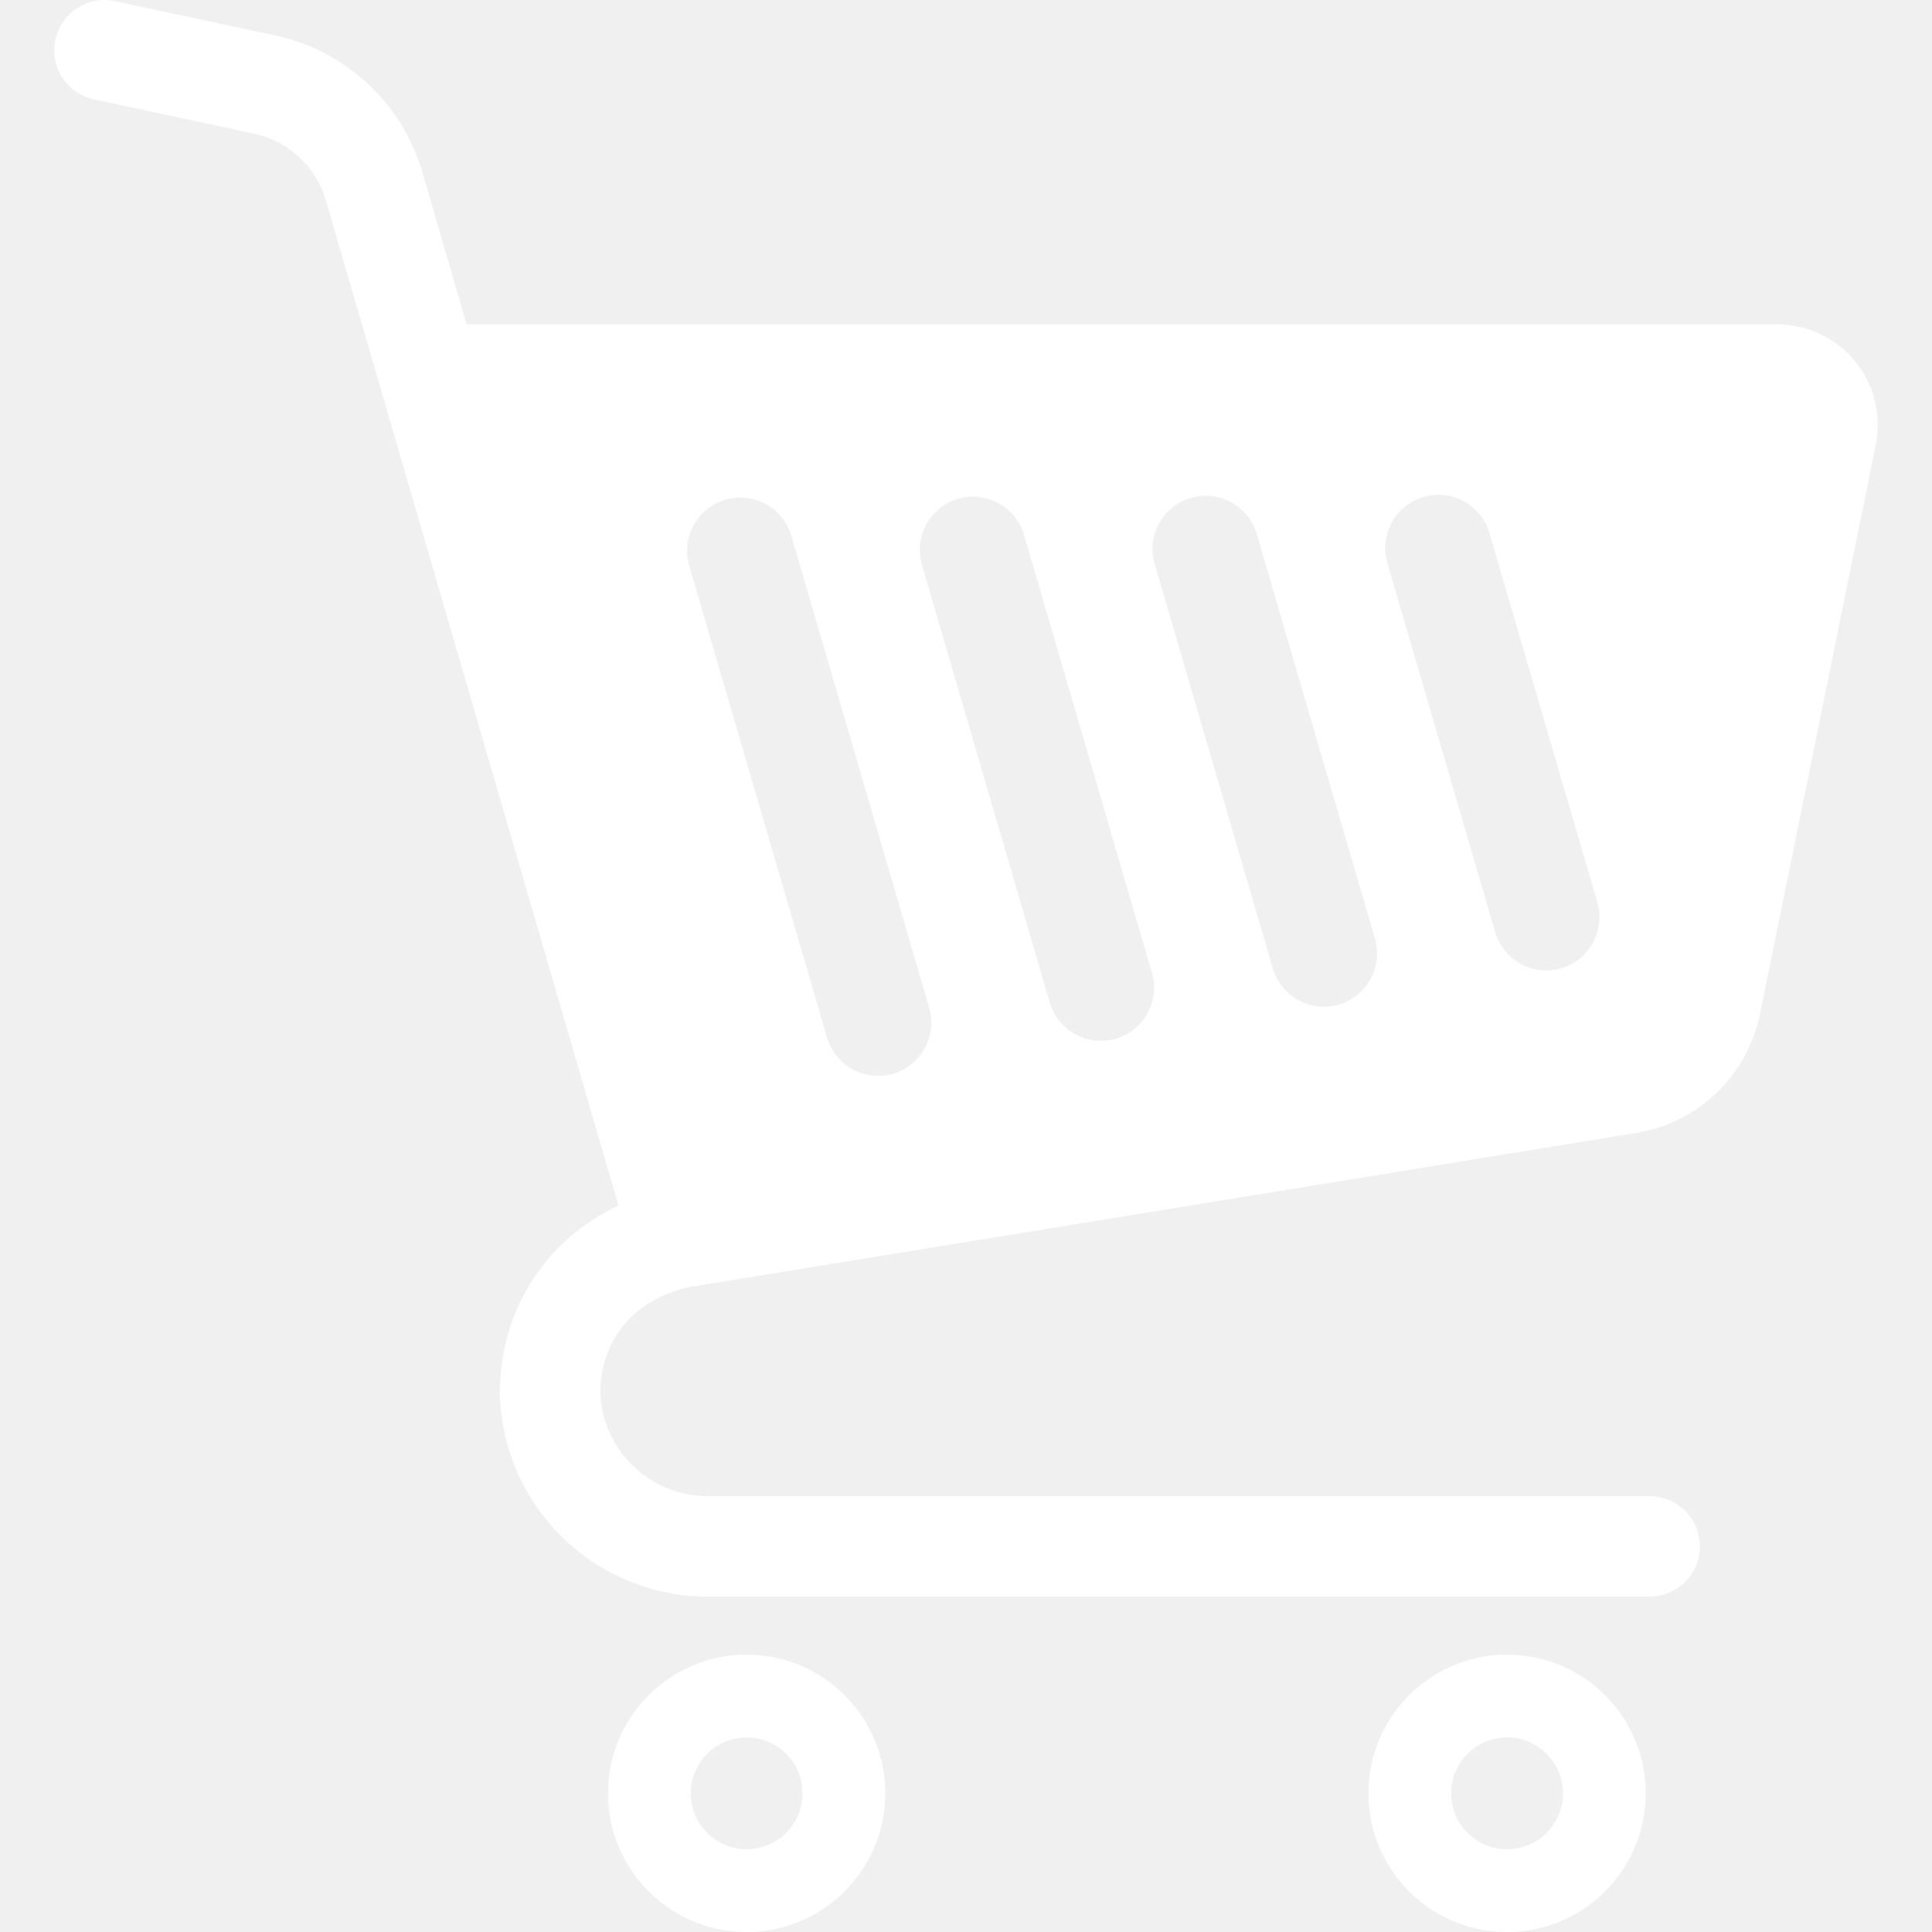
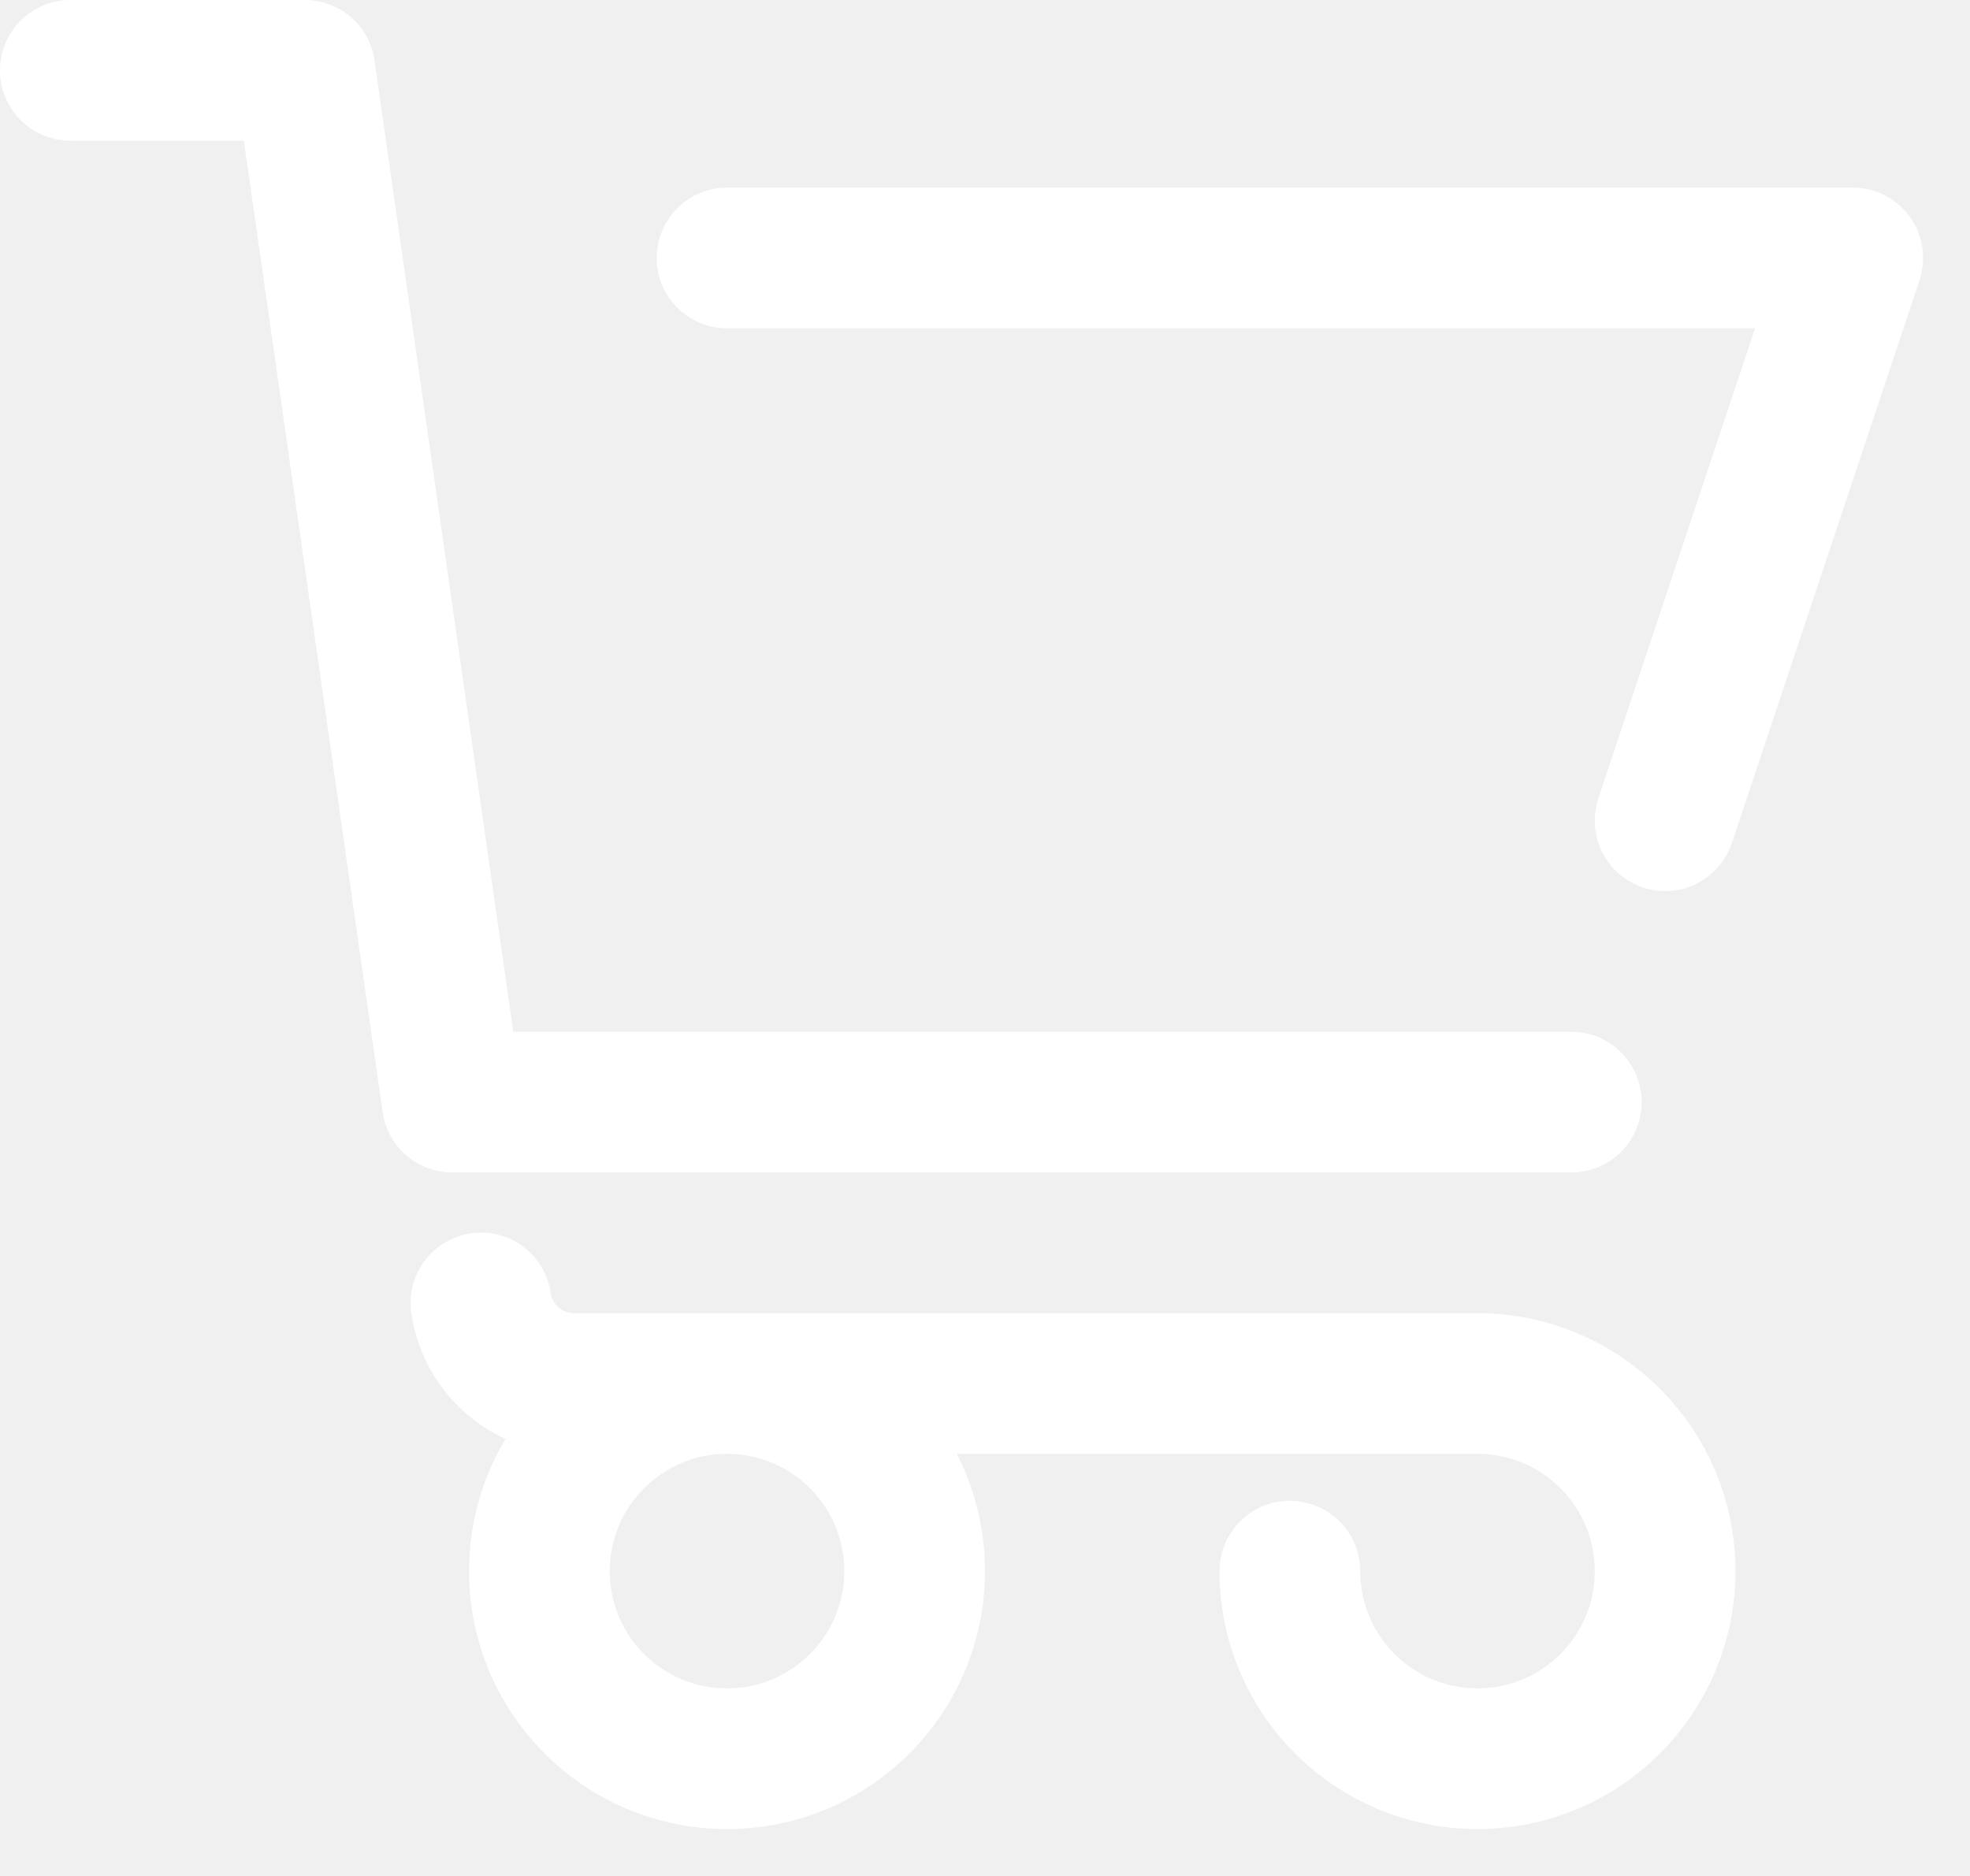
- <svg xmlns="http://www.w3.org/2000/svg" height="800px" width="800px" version="1.1" id="_x32_" viewBox="0 0 512 512" xml:space="preserve" transform="rotate(0) scale(1, 1)">
-   <style type="text/css">.st0 { fill: #ffffff; }</style>
-   <g>
-     <path class="st0" d="M218.412,444.786c-5.85-3.957-12.972-6.291-20.546-6.282c-5.043,0-9.908,1.026-14.314,2.895   c-6.605,2.793-12.192,7.436-16.156,13.303c-3.965,5.85-6.283,12.973-6.274,20.546c-0.009,5.043,1.019,9.908,2.886,14.306   c2.802,6.614,7.437,12.2,13.295,16.156c5.858,3.974,12.99,6.292,20.563,6.292c5.043,0,9.898-1.028,14.297-2.895   c6.613-2.793,12.208-7.446,16.165-13.304c3.956-5.85,6.282-12.981,6.282-20.554c0-5.042-1.036-9.898-2.895-14.305   C228.921,454.328,224.27,448.742,218.412,444.786z M211.518,481.012c-1.12,2.649-3.014,4.933-5.383,6.529   c-2.377,1.596-5.161,2.521-8.268,2.53c-2.08-0.009-4.008-0.416-5.765-1.172c-2.64-1.103-4.933-3.005-6.529-5.365   c-1.596-2.386-2.513-5.179-2.53-8.287c0.009-2.072,0.424-3.99,1.172-5.764c1.103-2.64,3.006-4.924,5.374-6.528   c2.378-1.596,5.171-2.514,8.278-2.522c2.072,0,3.99,0.417,5.756,1.163c2.649,1.112,4.924,3.006,6.529,5.383   c1.596,2.377,2.521,5.162,2.521,8.268C212.672,477.327,212.265,479.246,211.518,481.012z" />
-     <path class="st0" d="M419.943,444.786c-5.858-3.957-12.981-6.291-20.554-6.282c-5.042,0-9.907,1.026-14.306,2.895   c-6.604,2.793-12.2,7.436-16.164,13.303c-3.956,5.85-6.283,12.973-6.274,20.546c-0.009,5.043,1.027,9.908,2.895,14.306   c2.793,6.614,7.438,12.2,13.295,16.165c5.849,3.965,12.98,6.283,20.554,6.283c5.043,0,9.908-1.028,14.305-2.895   c6.606-2.793,12.201-7.446,16.165-13.304c3.956-5.85,6.283-12.981,6.274-20.554c0.008-5.042-1.028-9.898-2.895-14.305   C430.445,454.328,425.801,448.742,419.943,444.786z M413.041,481.012c-1.112,2.649-3.013,4.933-5.374,6.529   c-2.378,1.596-5.17,2.521-8.278,2.53c-2.08-0.009-3.998-0.416-5.764-1.172c-2.649-1.103-4.925-3.005-6.52-5.365   c-1.605-2.386-2.531-5.179-2.531-8.287c0-2.072,0.416-3.99,1.154-5.764c1.122-2.64,3.014-4.924,5.383-6.528   c2.377-1.596,5.17-2.514,8.277-2.522c2.08,0,3.999,0.417,5.765,1.163c2.64,1.112,4.924,3.006,6.52,5.383   c1.596,2.377,2.53,5.162,2.53,8.268C414.204,477.327,413.789,479.246,413.041,481.012z" />
-     <path class="st0" d="M491.615,95.734c-5.051-6.18-12.624-9.772-20.621-9.772H123.665L111.83,45.305v0.008   c-5.433-18.176-20.342-31.947-38.884-35.92L30.481,0.3C23.298-1.245,16.217,3.339,14.672,10.53   c-1.537,7.19,3.04,14.271,10.239,15.807l42.45,9.102c9.041,1.935,16.308,8.642,18.948,17.506l77.598,266.547   c-1.748,0.815-3.438,1.698-5.06,2.674c-8.371,4.984-15.078,11.98-19.578,20.147c-4.304,7.76-6.588,16.555-6.8,25.631h-0.043v1.383   h0.034c0.17,7.09,1.682,13.89,4.305,20.096c4.202,9.925,11.181,18.321,19.976,24.264c8.796,5.951,19.476,9.44,30.852,9.432h249.568   c7.36,0,13.329-5.96,13.329-13.312c0-7.352-5.969-13.312-13.329-13.312l-249.568-0.008c-3.973,0-7.691-0.798-11.104-2.233   c-5.094-2.156-9.492-5.79-12.565-10.358c-2.955-4.39-4.703-9.56-4.84-15.23c0.153-6.767,2.31-12.642,6.096-17.337   c1.961-2.42,4.38-4.542,7.318-6.3c2.904-1.732,6.325-3.107,10.341-3.973l250.841-40.828c16.394-2.674,29.425-15.205,32.737-31.481   l30.682-150.839v-0.016c0.356-1.749,0.526-3.532,0.526-5.298C497.625,106.499,495.537,100.54,491.615,95.734z M236.665,284.548   c-7.471,2.19-15.299-2.106-17.49-9.577l-36.522-125.055c-2.174-7.471,2.106-15.299,9.584-17.481   c7.48-2.182,15.308,2.106,17.489,9.586l36.515,125.038C248.432,274.538,244.135,282.375,236.665,284.548z M295.686,275.252   c-7.47,2.182-15.298-2.105-17.489-9.585l-33.875-115.988c-2.182-7.471,2.106-15.299,9.586-17.489   c7.479-2.174,15.307,2.114,17.48,9.593l33.874,115.98C307.453,265.242,303.157,273.07,295.686,275.252z M354.793,266.228   c-7.472,2.181-15.299-2.106-17.49-9.586l-31.302-107.193c-2.182-7.47,2.106-15.307,9.585-17.48   c7.472-2.19,15.299,2.097,17.48,9.577l31.302,107.192C366.56,256.209,362.263,264.045,354.793,266.228z M413.712,256.599   c-7.471,2.182-15.299-2.105-17.48-9.585l-28.569-97.812c-2.182-7.471,2.106-15.298,9.585-17.489   c7.479-2.174,15.307,2.106,17.48,9.584l28.577,97.812C425.479,246.59,421.191,254.409,413.712,256.599z" />
-   </g>
+ <svg xmlns="http://www.w3.org/2000/svg" width="21" height="20" viewBox="0 0 21 20" fill="none">
+   <path d="M13.75 16.75C13.75 17.855 14.645 18.75 15.75 18.75C16.855 18.75 17.75 17.855 17.75 16.75C17.75 15.645 16.855 14.75 15.75 14.75H6.117C5.62 14.75 5.198 14.384 5.127 13.891M16.75 11.75H4.821L3.25 0.75H0.75M7.75 2.75H19.75L17.75 8.75M9.75 16.75C9.75 17.855 8.855 18.75 7.75 18.75C6.645 18.75 5.75 17.855 5.75 16.75C5.75 15.645 6.645 14.75 7.75 14.75C8.855 14.75 9.75 15.645 9.75 16.75Z" stroke="white" stroke-width="1.5" stroke-linecap="round" stroke-linejoin="round" />
</svg>
